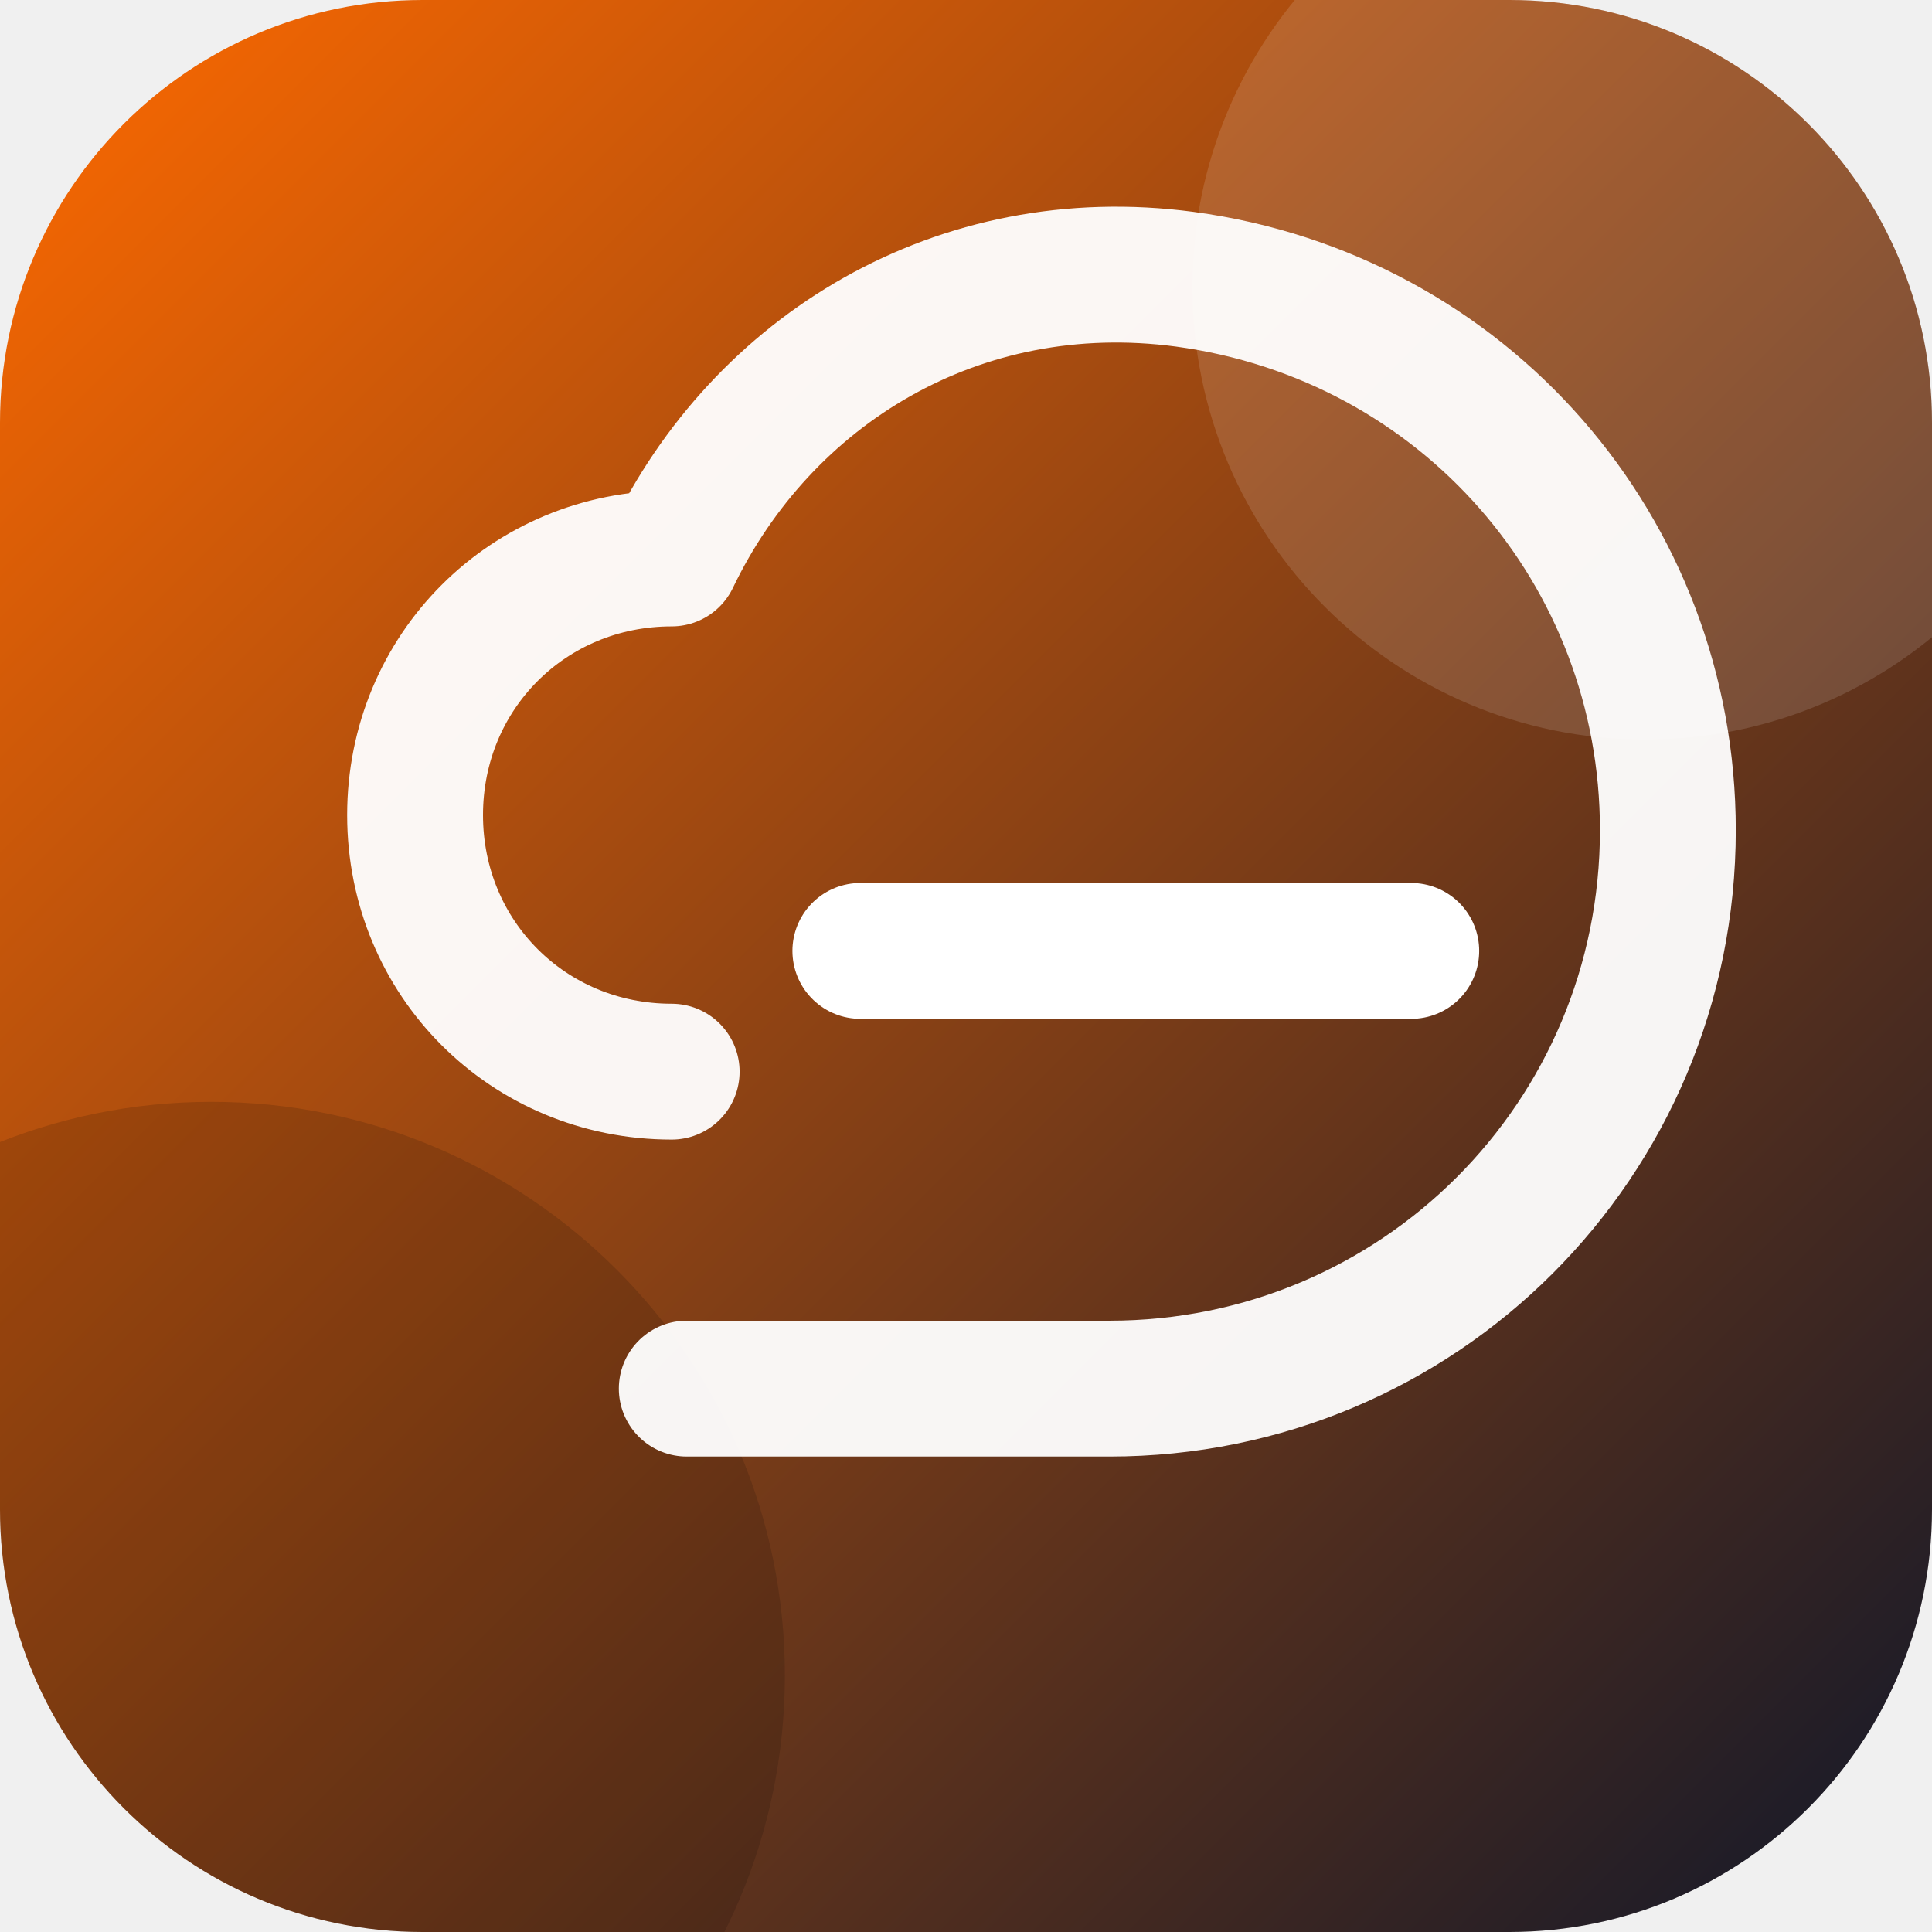
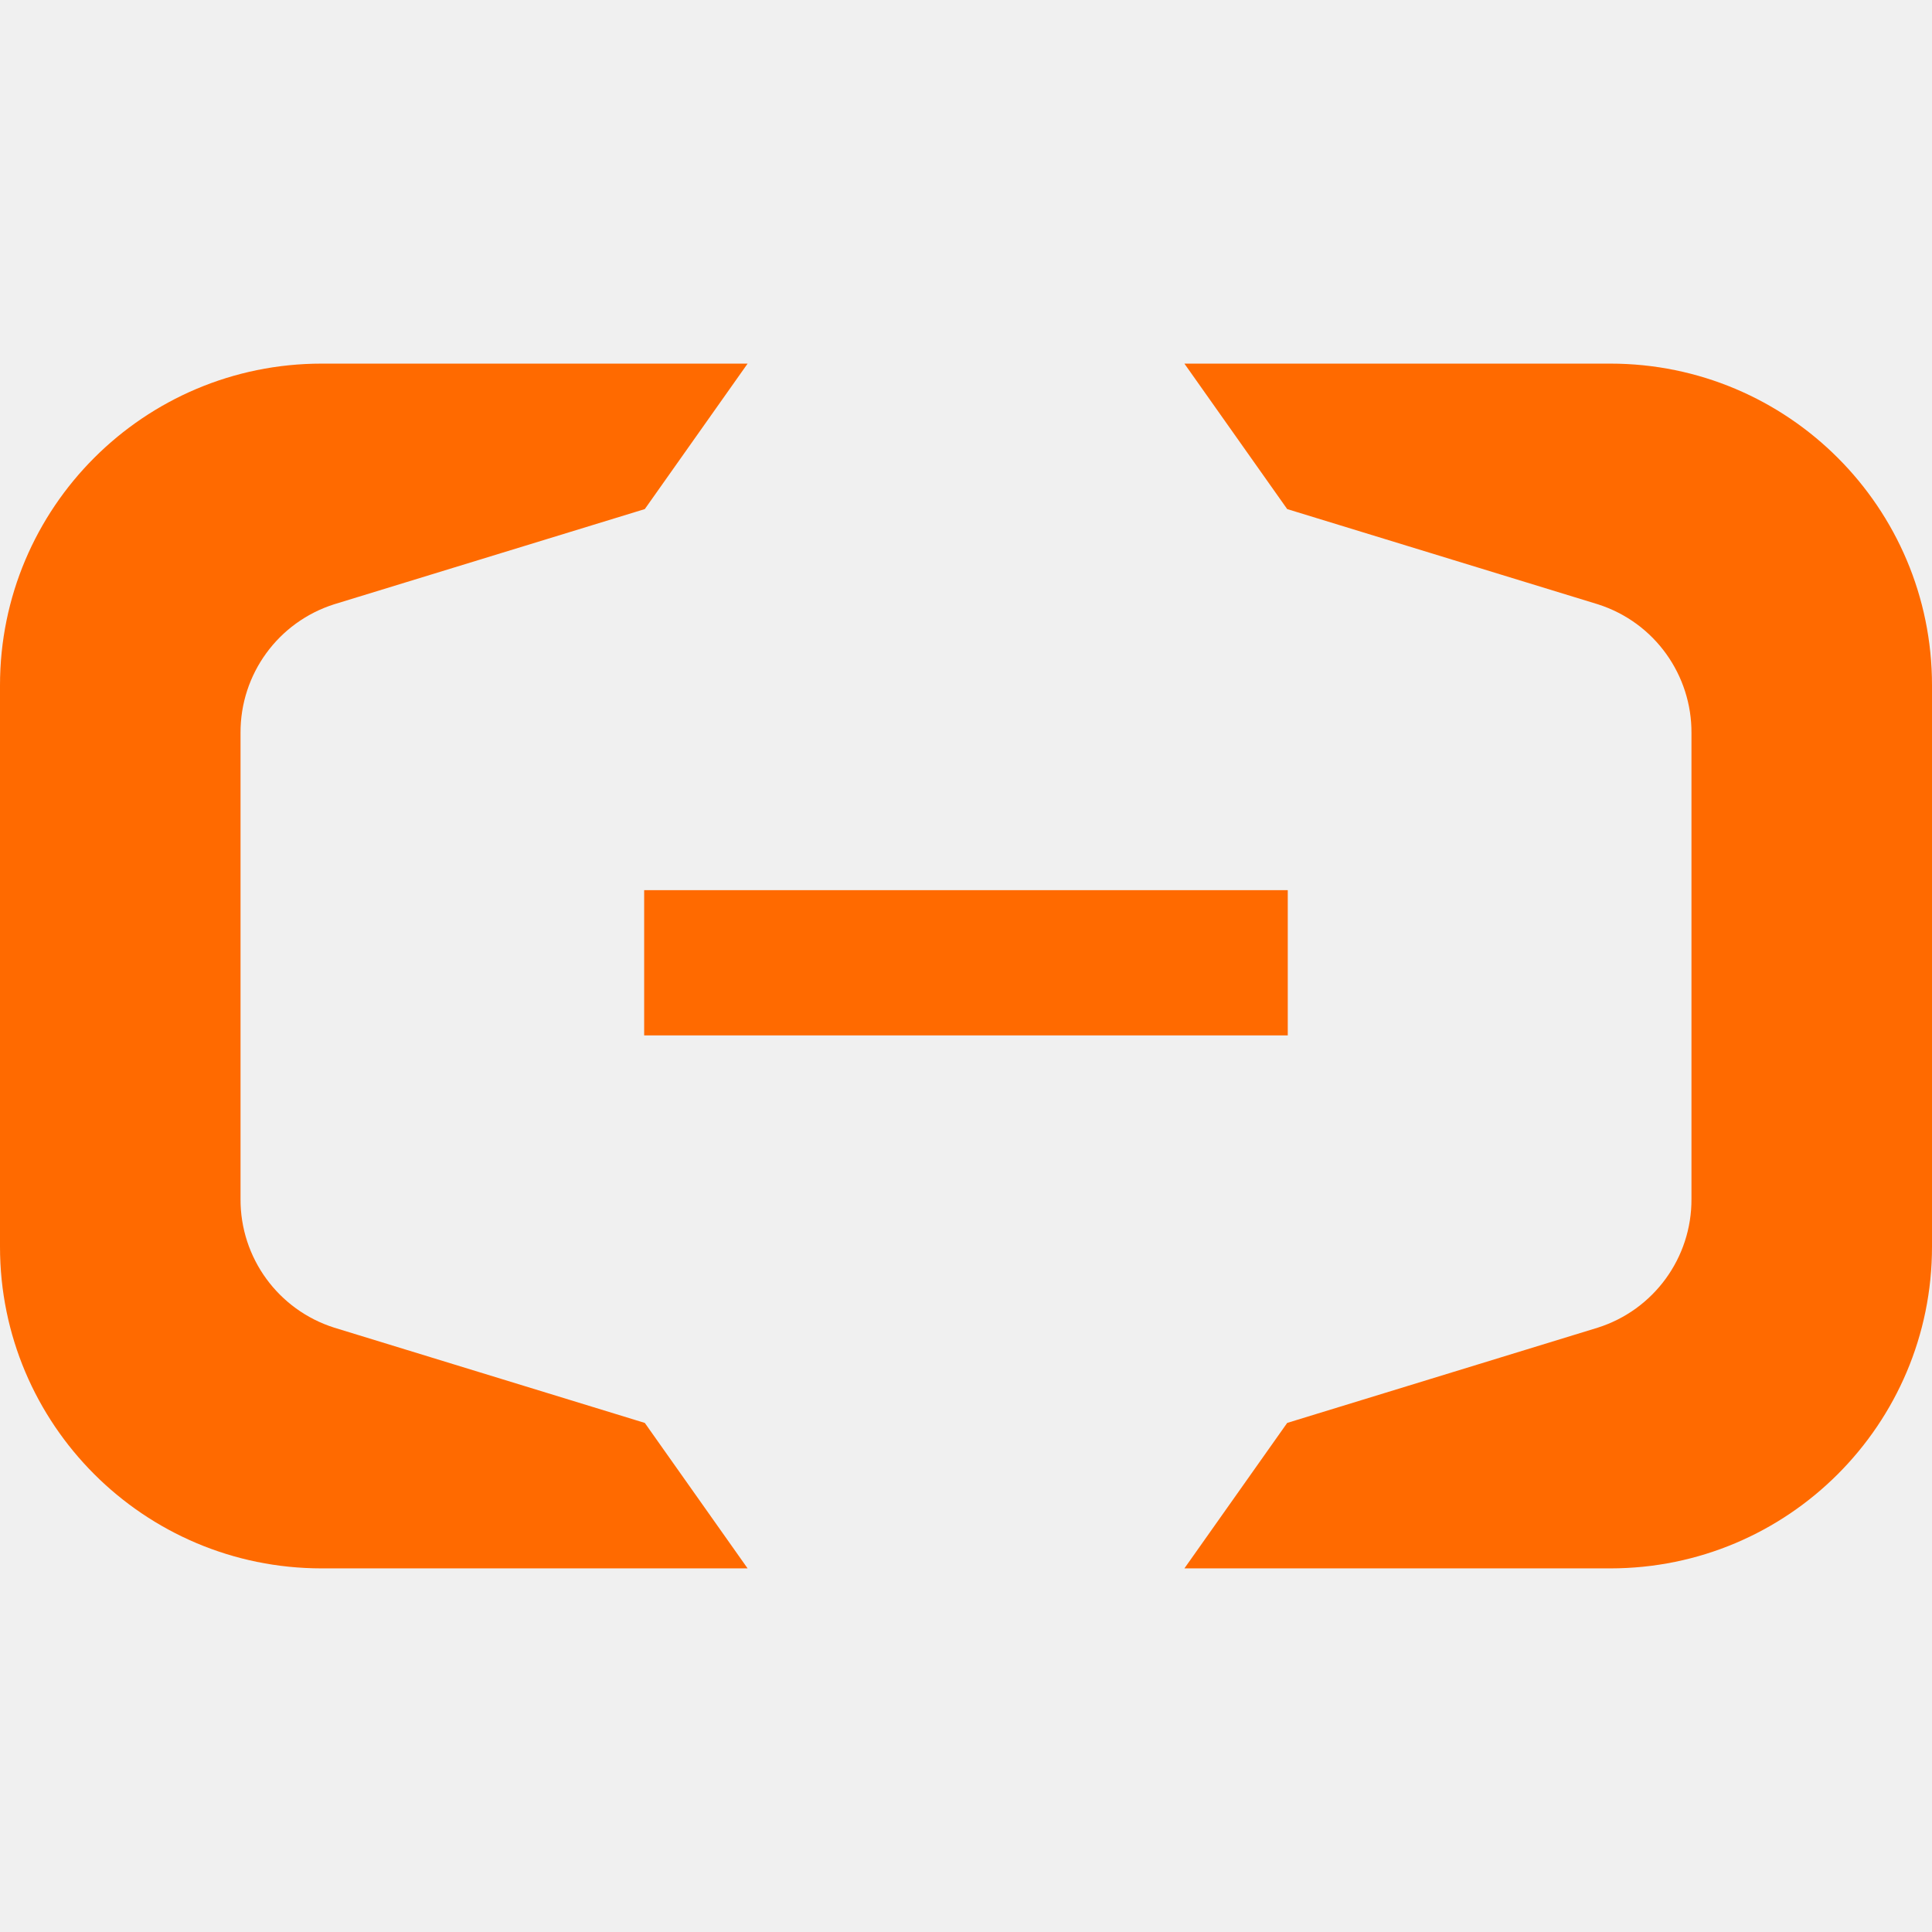
- <svg xmlns="http://www.w3.org/2000/svg" viewBox="0 0 256 256" role="img" aria-label="Alibaba Cloud logo">
-   <defs>
-     <linearGradient id="bg" x1="0" y1="0" x2="1" y2="1">
-       <stop stop-color="#FF6A00" />
-       <stop offset="1" stop-color="#0f172a" />
-     </linearGradient>
-     <clipPath id="r">
-       <rect width="256" height="256" rx="56" />
-     </clipPath>
-   </defs>
-   <g clip-path="url(#r)">
-     <rect width="256" height="256" fill="url(#bg)" />
-     <circle cx="218" cy="38" r="60" fill="#fff" opacity=".13" />
-     <circle cx="28" cy="222" r="76" fill="#000" opacity=".14" />
-     <path d="M89 142c-19 0-34-15-34-34s15-34 34-34c12-25 38-41 68-37 37 5 64 36 64 73 0 41-33 74-74 74H91" fill="none" stroke="#fff" stroke-width="18" stroke-linecap="round" stroke-linejoin="round" opacity=".95" />
-     <path d="M114 126h73" stroke="#fff" stroke-width="18" stroke-linecap="round" />
-   </g>
+ <svg xmlns="http://www.w3.org/2000/svg" fill="#FF6A00" role="img" viewBox="0 0 24 24">
+   <path d="M3.996 4.517h5.291L8.01 6.324 4.153 7.506a1.668 1.668 0 0 0-1.165 1.601v5.786a1.668 1.668 0 0 0 1.165 1.6l3.857 1.183 1.277 1.807H3.996A3.996 3.996 0 0 1 0 15.487V8.513a3.996 3.996 0 0 1 3.996-3.996m16.008 0h-5.291l1.277 1.807 3.857 1.182c.715.227 1.17.889 1.165 1.601v5.786a1.668 1.668 0 0 1-1.165 1.6l-3.857 1.183-1.277 1.807h5.291A3.996 3.996 0 0 0 24 15.487V8.513a3.996 3.996 0 0 0-3.996-3.996m-4.007 8.345H8.002v-1.804h7.995Z" />
</svg>
